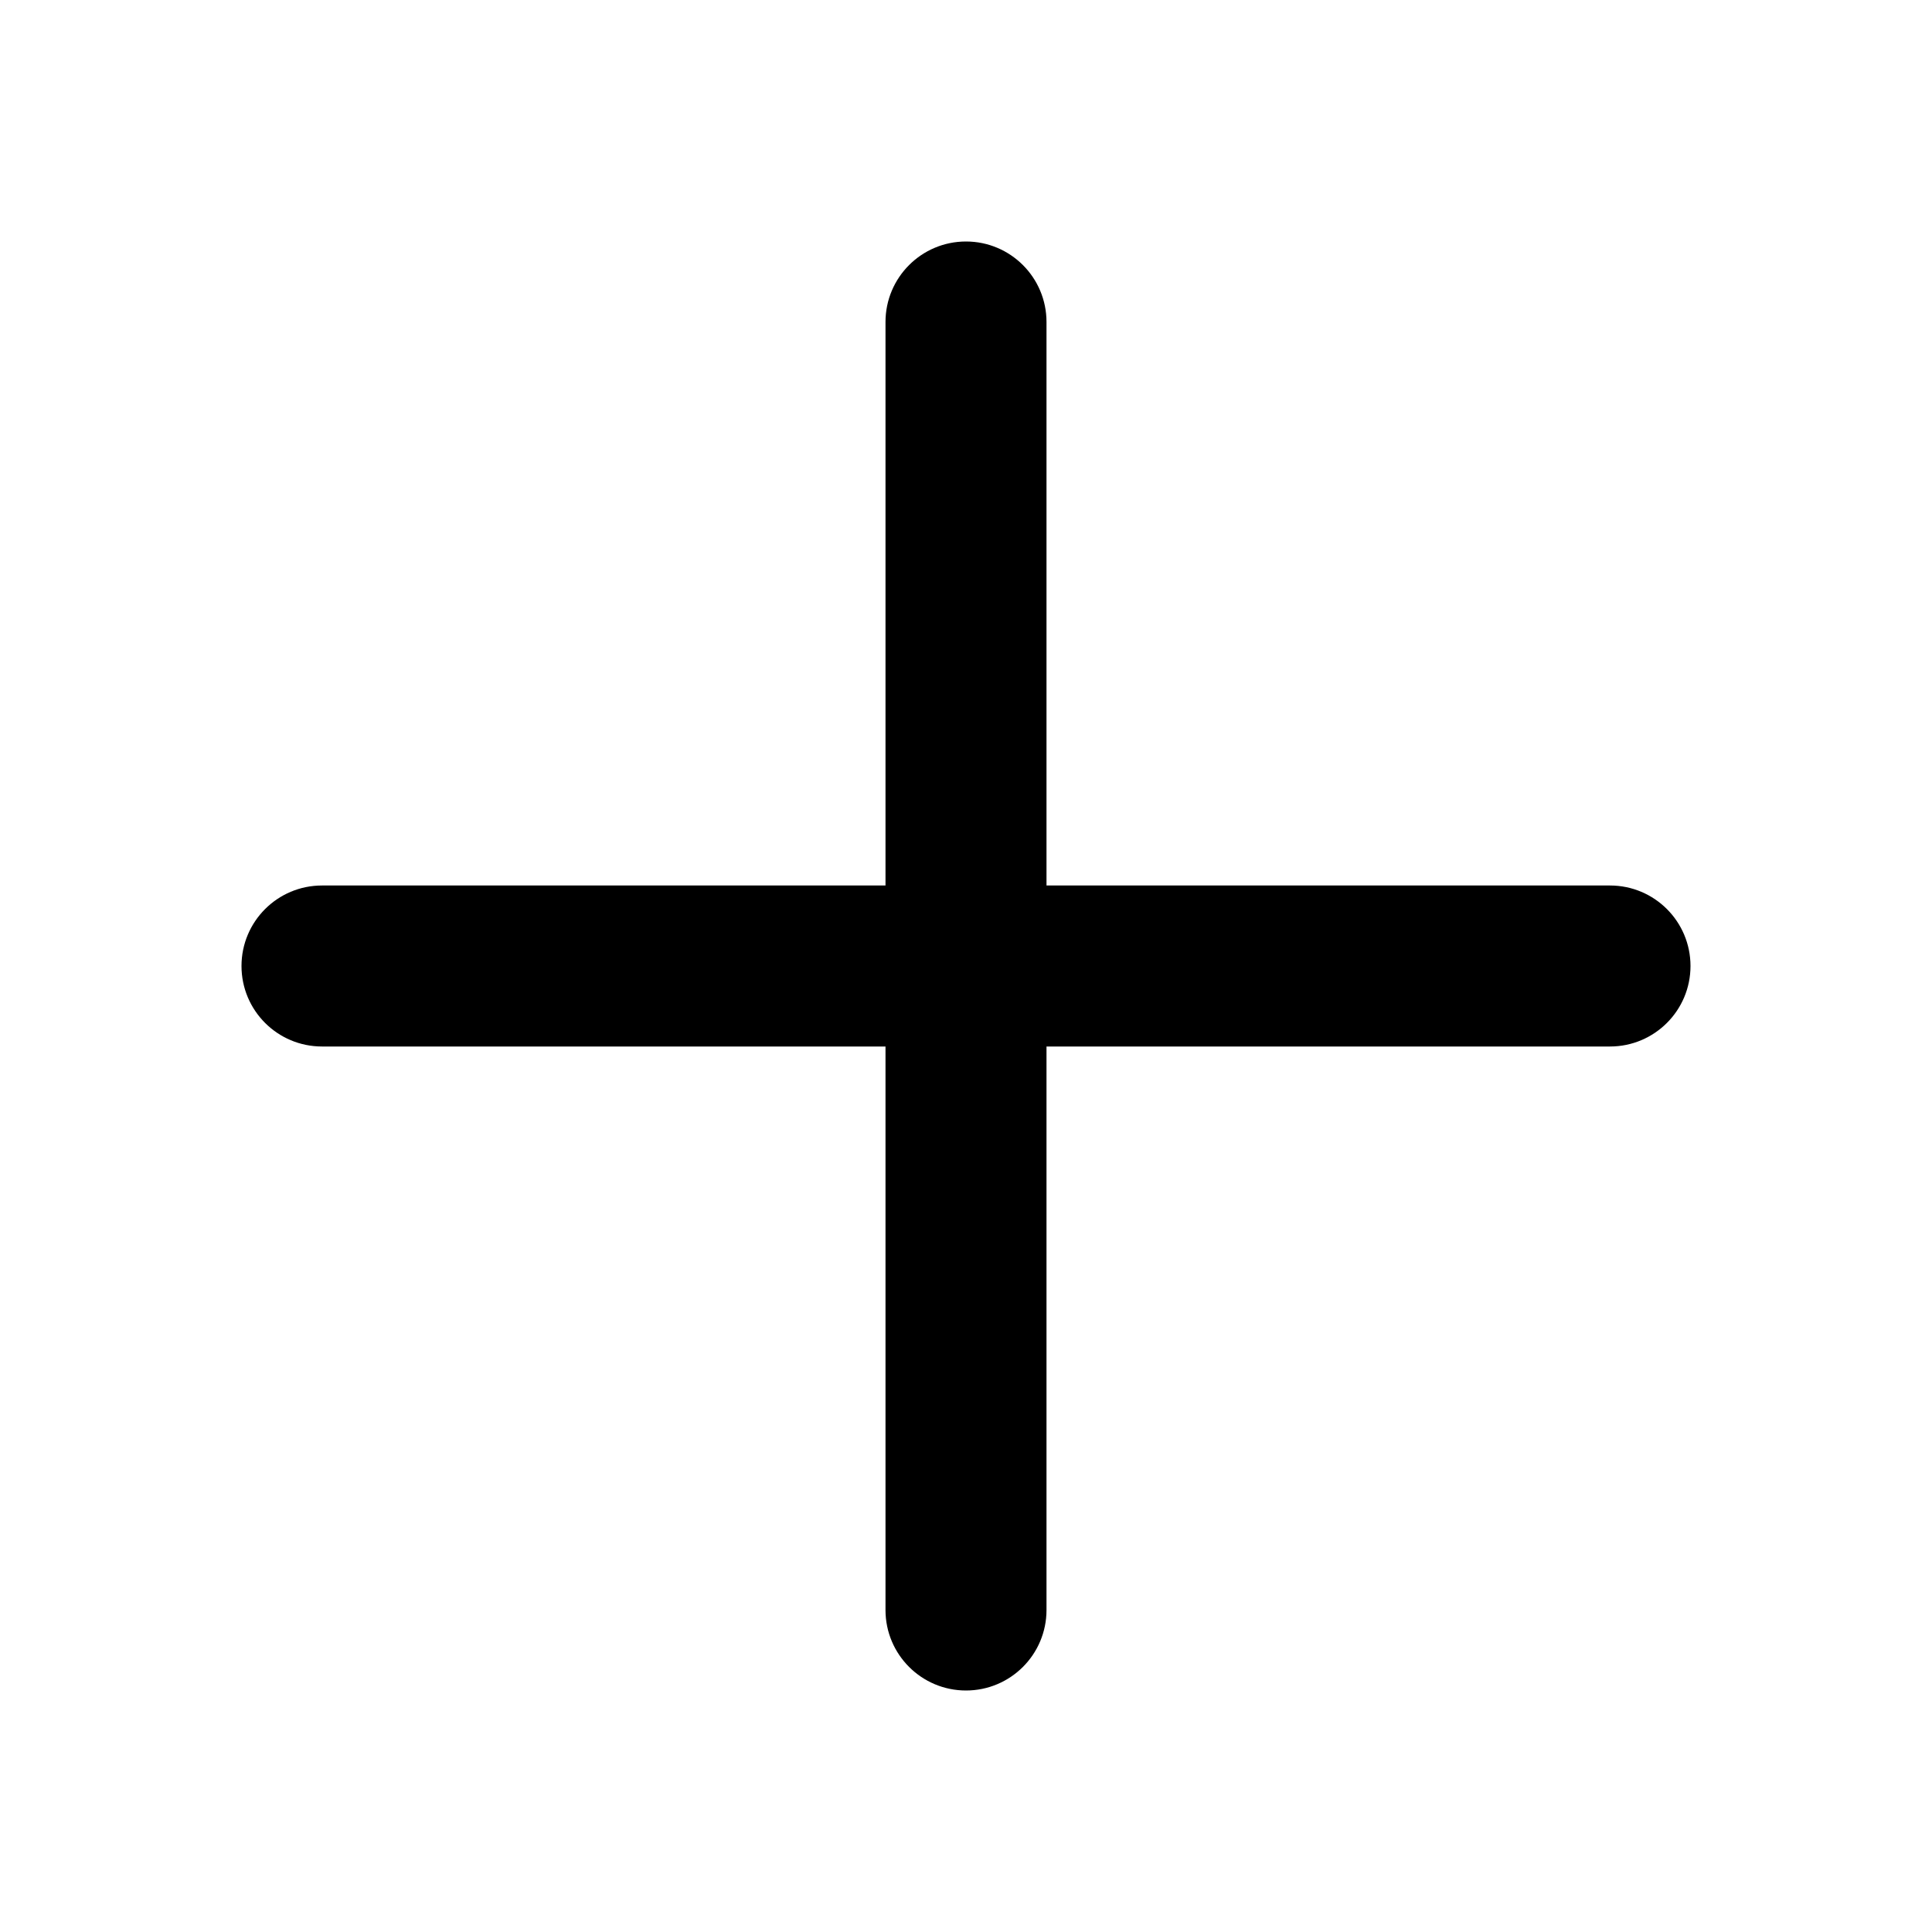
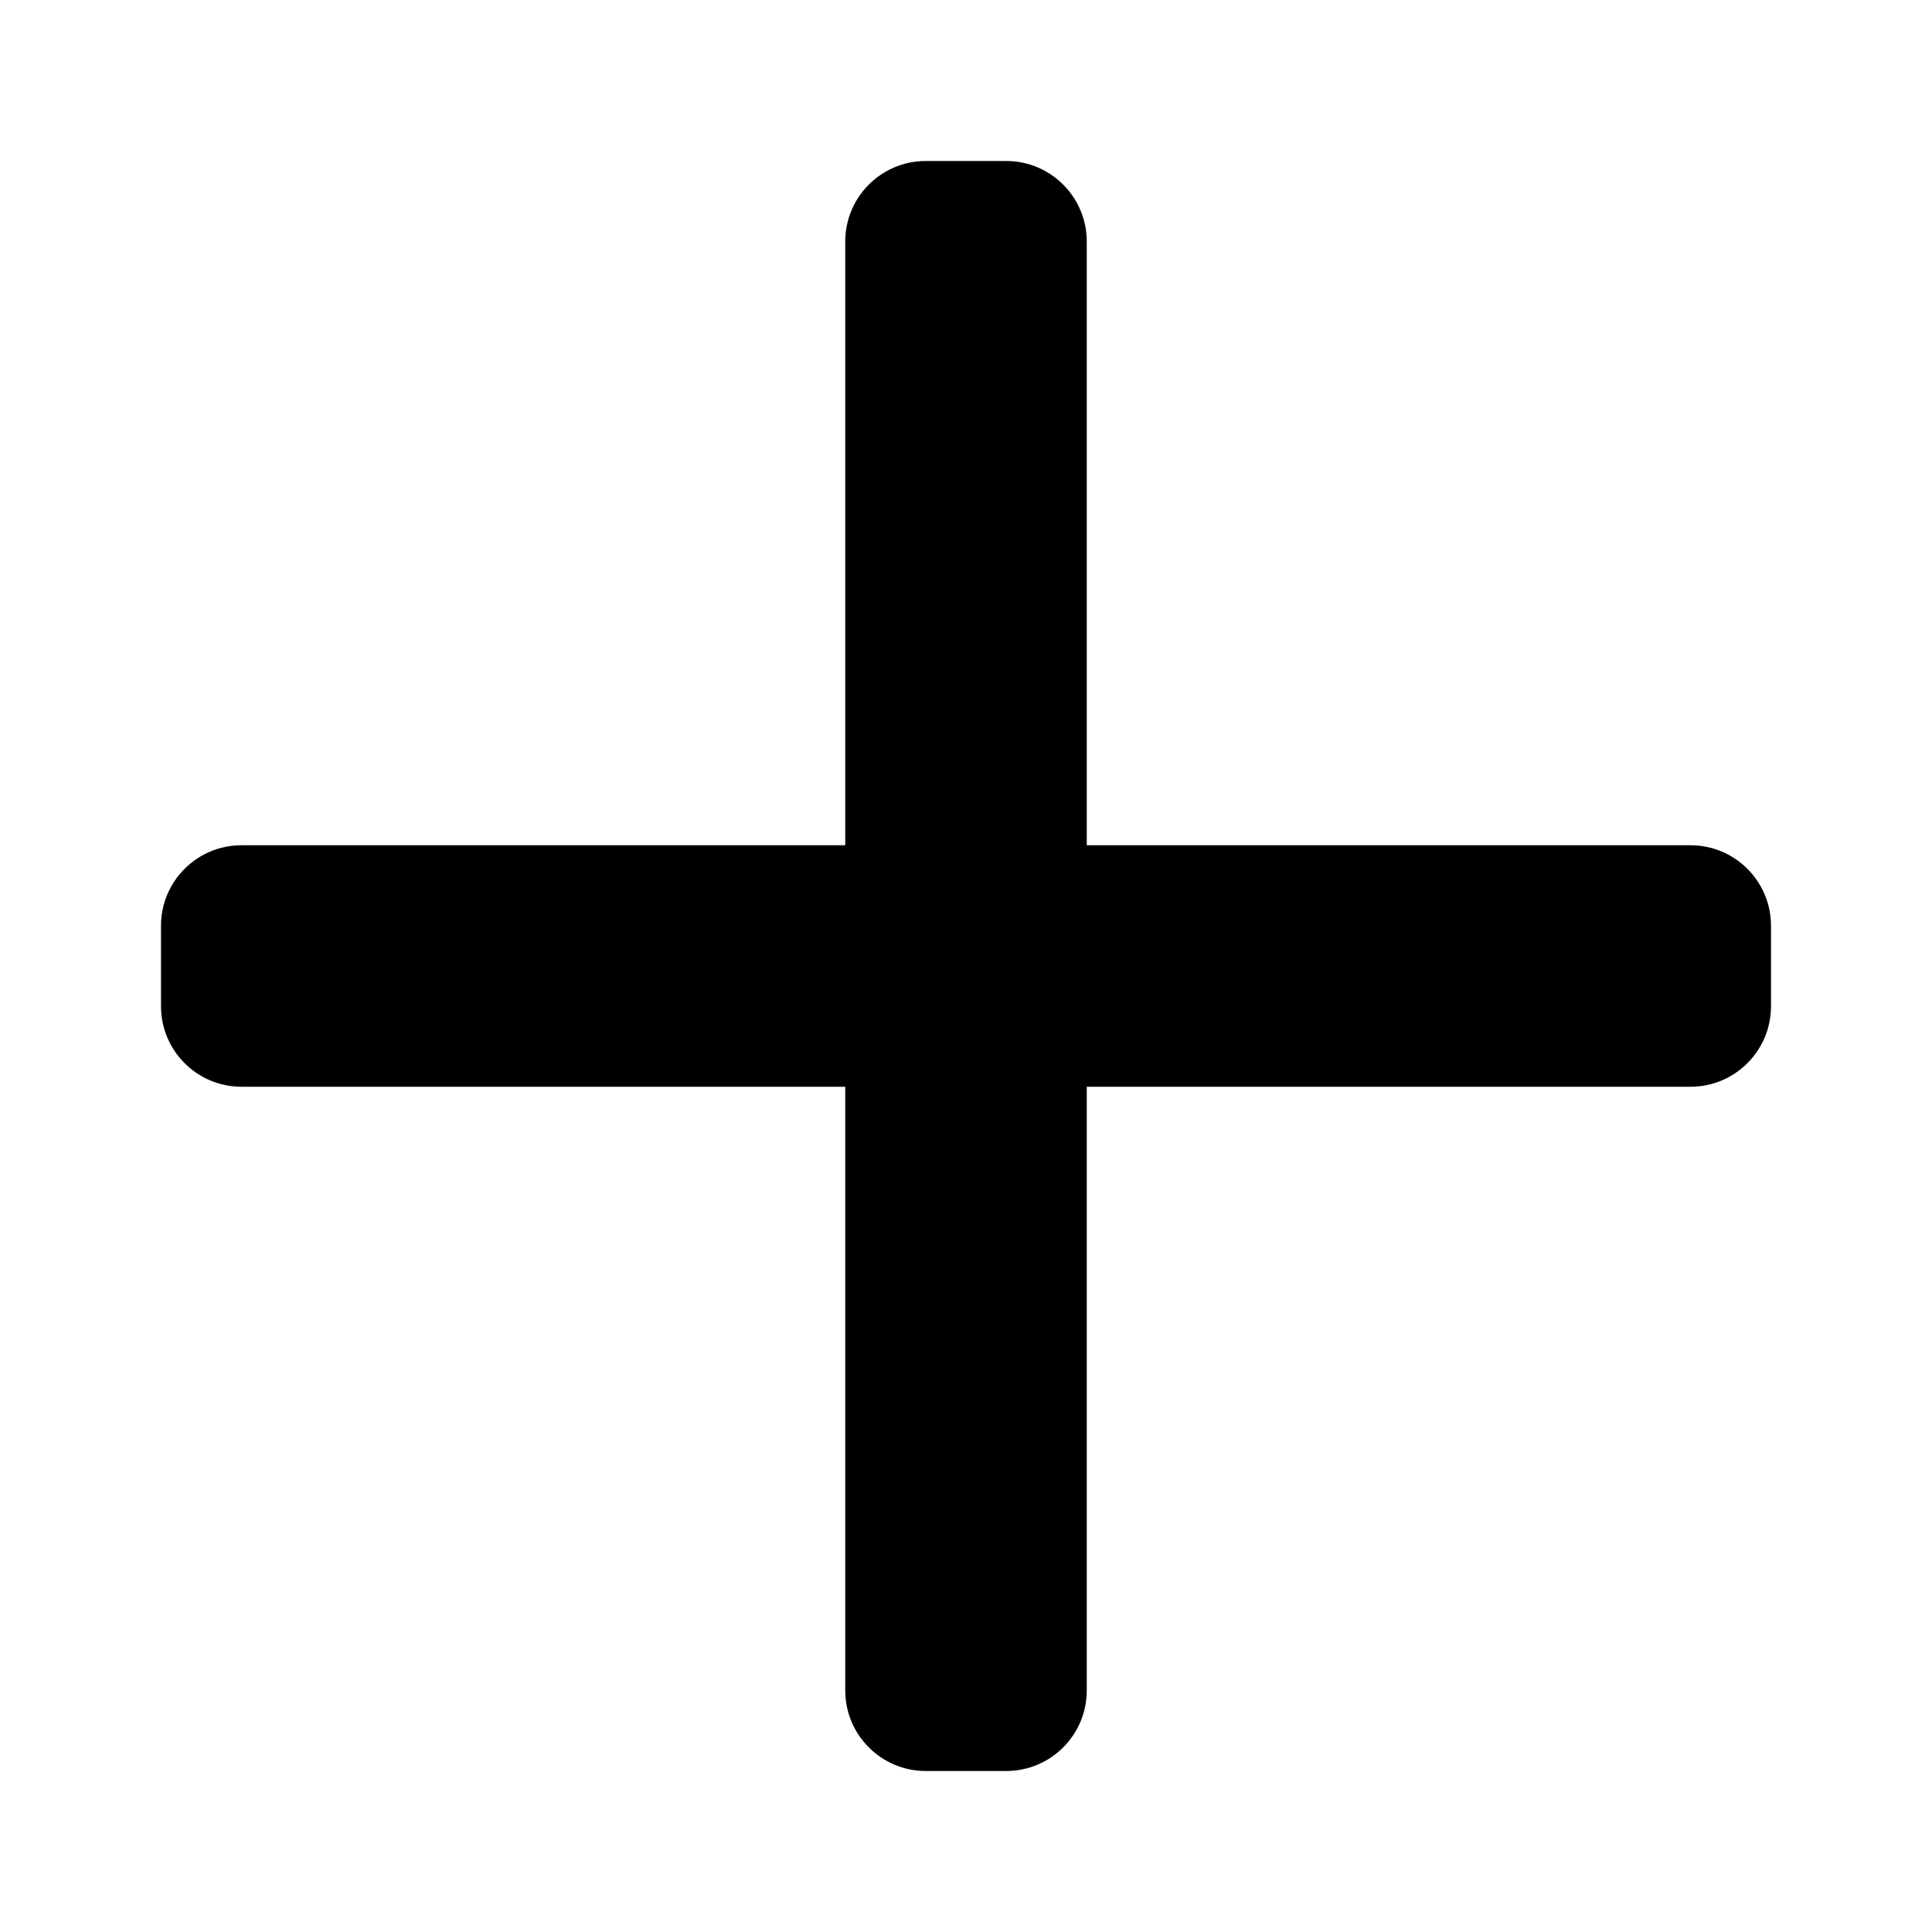
<svg xmlns="http://www.w3.org/2000/svg" width="800px" height="800px" viewBox="0 0 24 24" fill="none">
-   <path fill-rule="evenodd" clip-rule="evenodd" d="M12 3a1 1 0 0 0-1 1v7H4a1 1 0 1 0 0 2h7v7a1 1 0 1 0 2 0v-7h7a1 1 0 1 0 0-2h-7V4a1 1 0 0 0-1-1z" fill="#000000" />
+   <path d="M13.5 3C13.5 2.448 13.052 2 12.5 2H11.5C10.948 2 10.5 2.448 10.5 3V10.5H3C2.448 10.5 2 10.948 2 11.5V12.5C2 13.052 2.448 13.5 3 13.5H10.5V21C10.5 21.552 10.948 22 11.5 22H12.5C13.052 22 13.5 21.552 13.5 21V13.5H21C21.552 13.5 22 13.052 22 12.5V11.5C22 10.948 21.552 10.5 21 10.5H13.5V3Z" fill="#000000" />
</svg>
